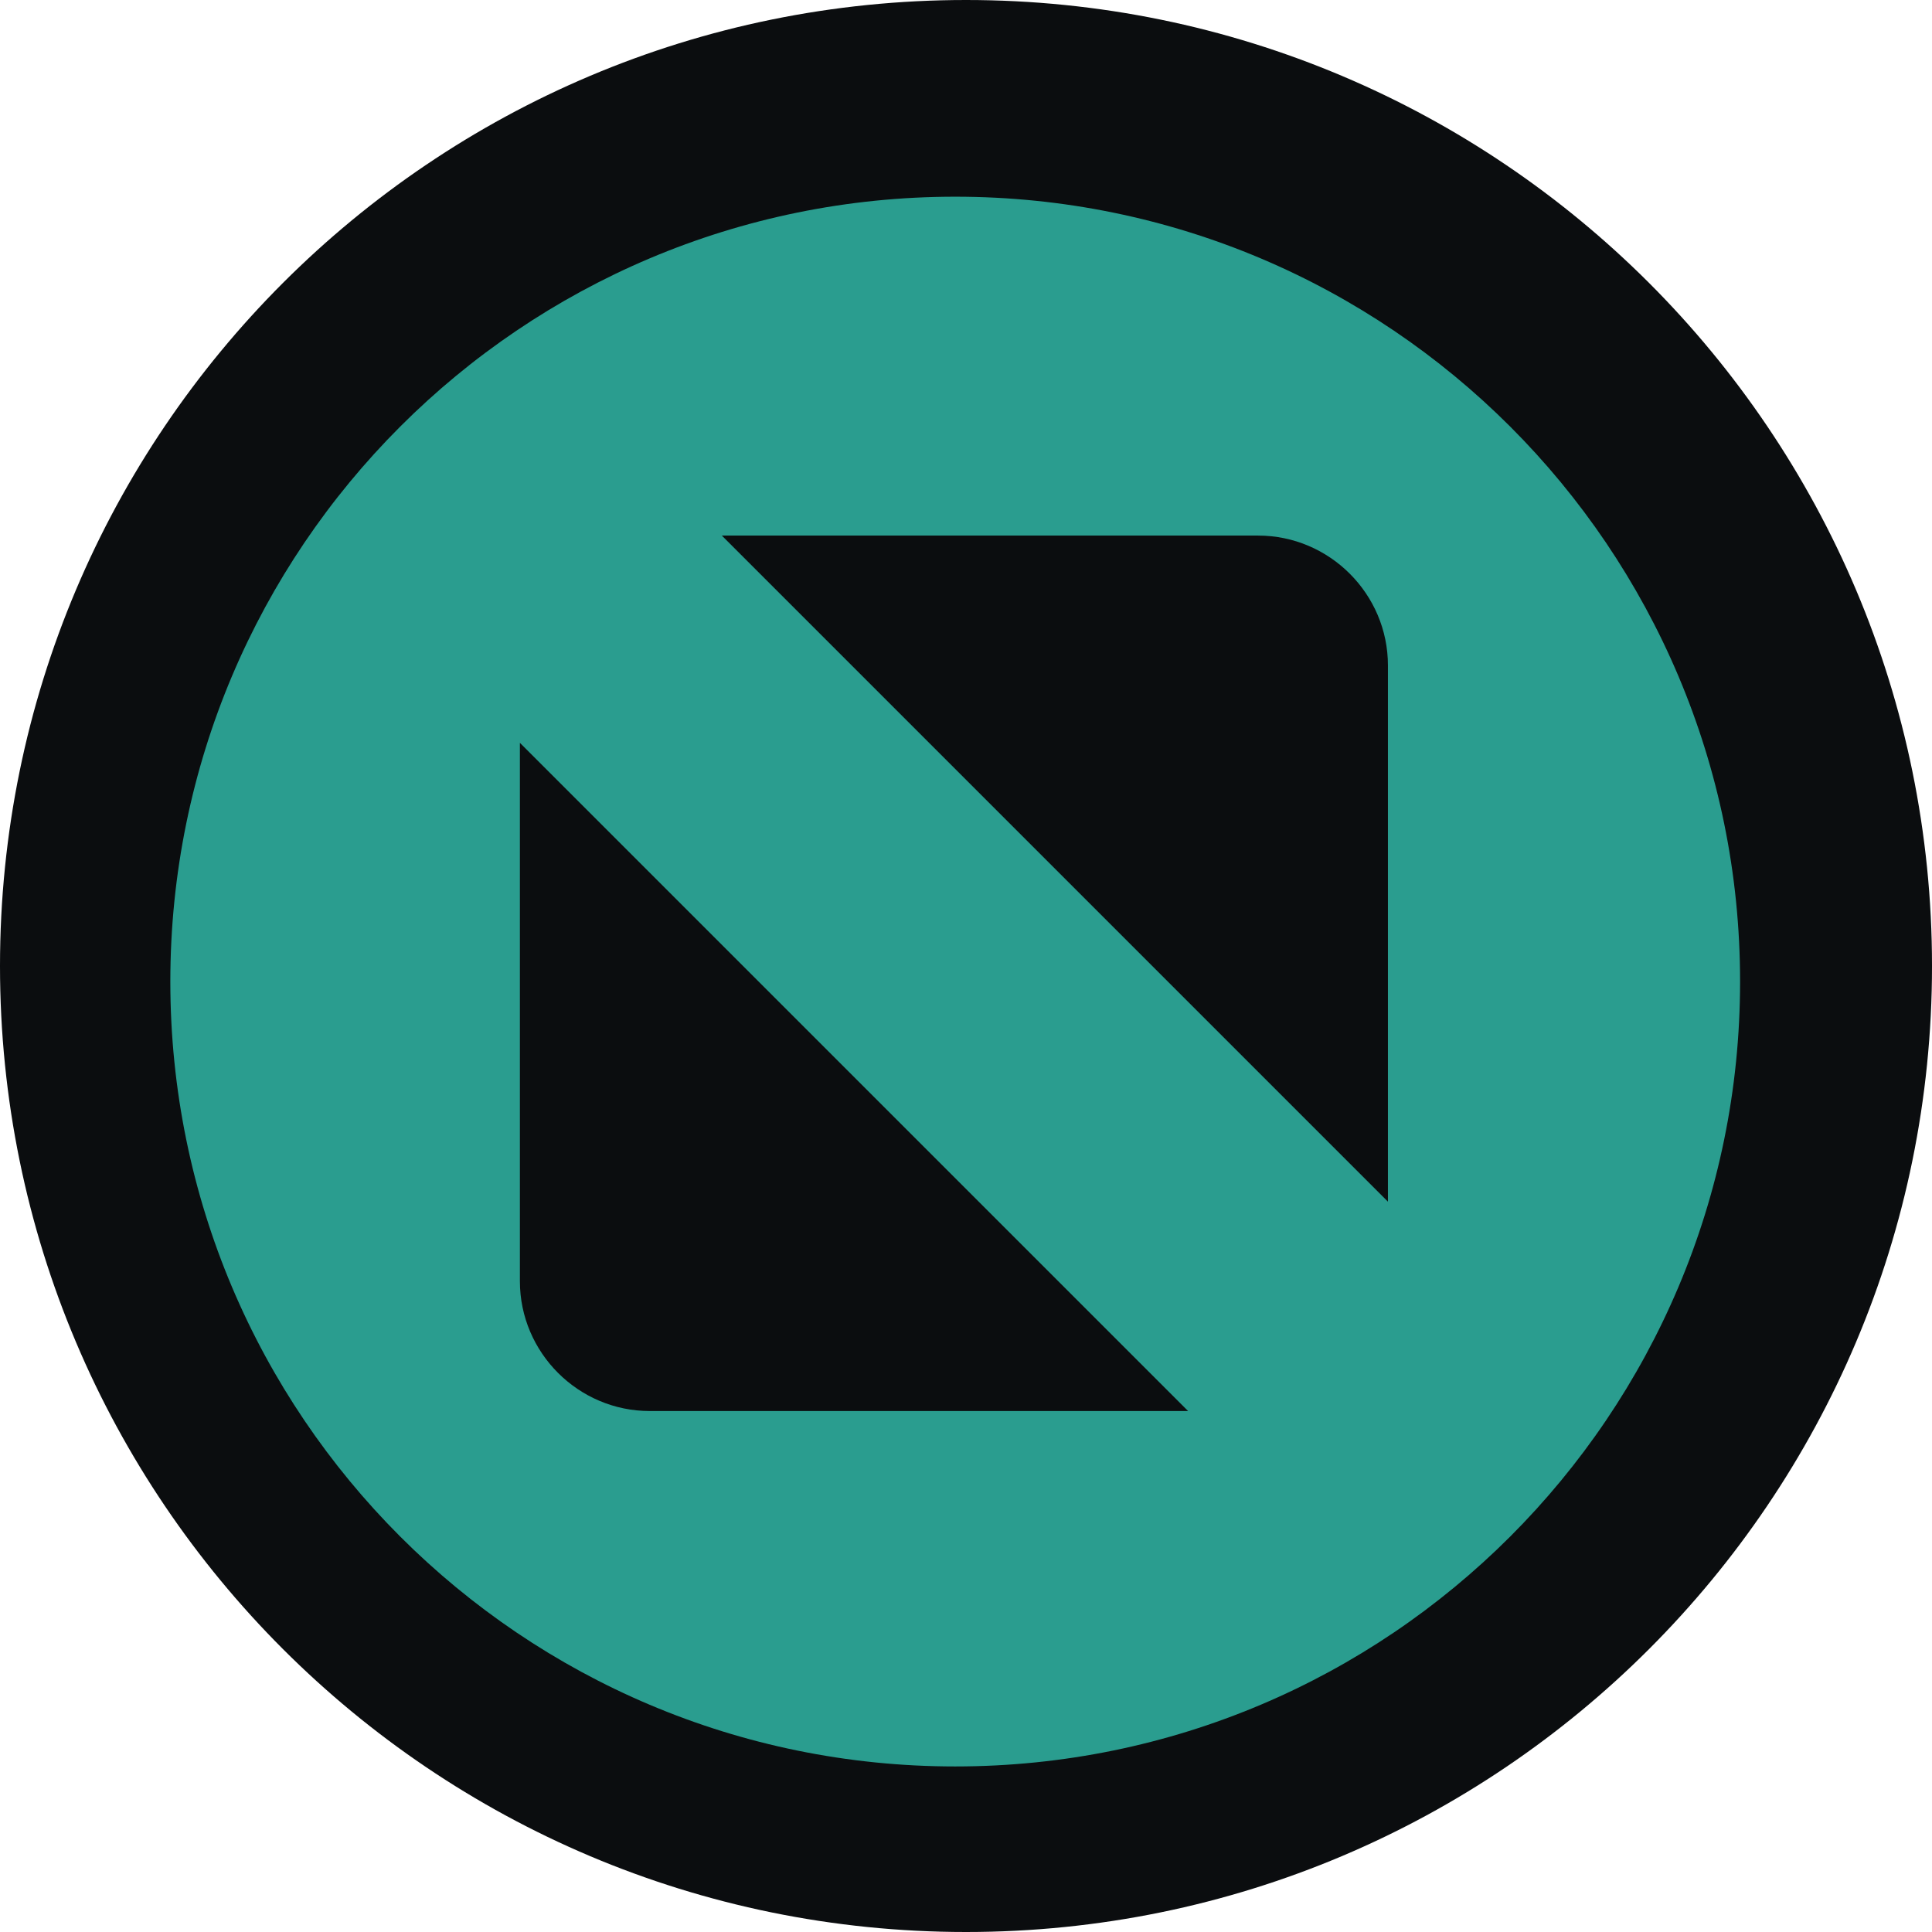
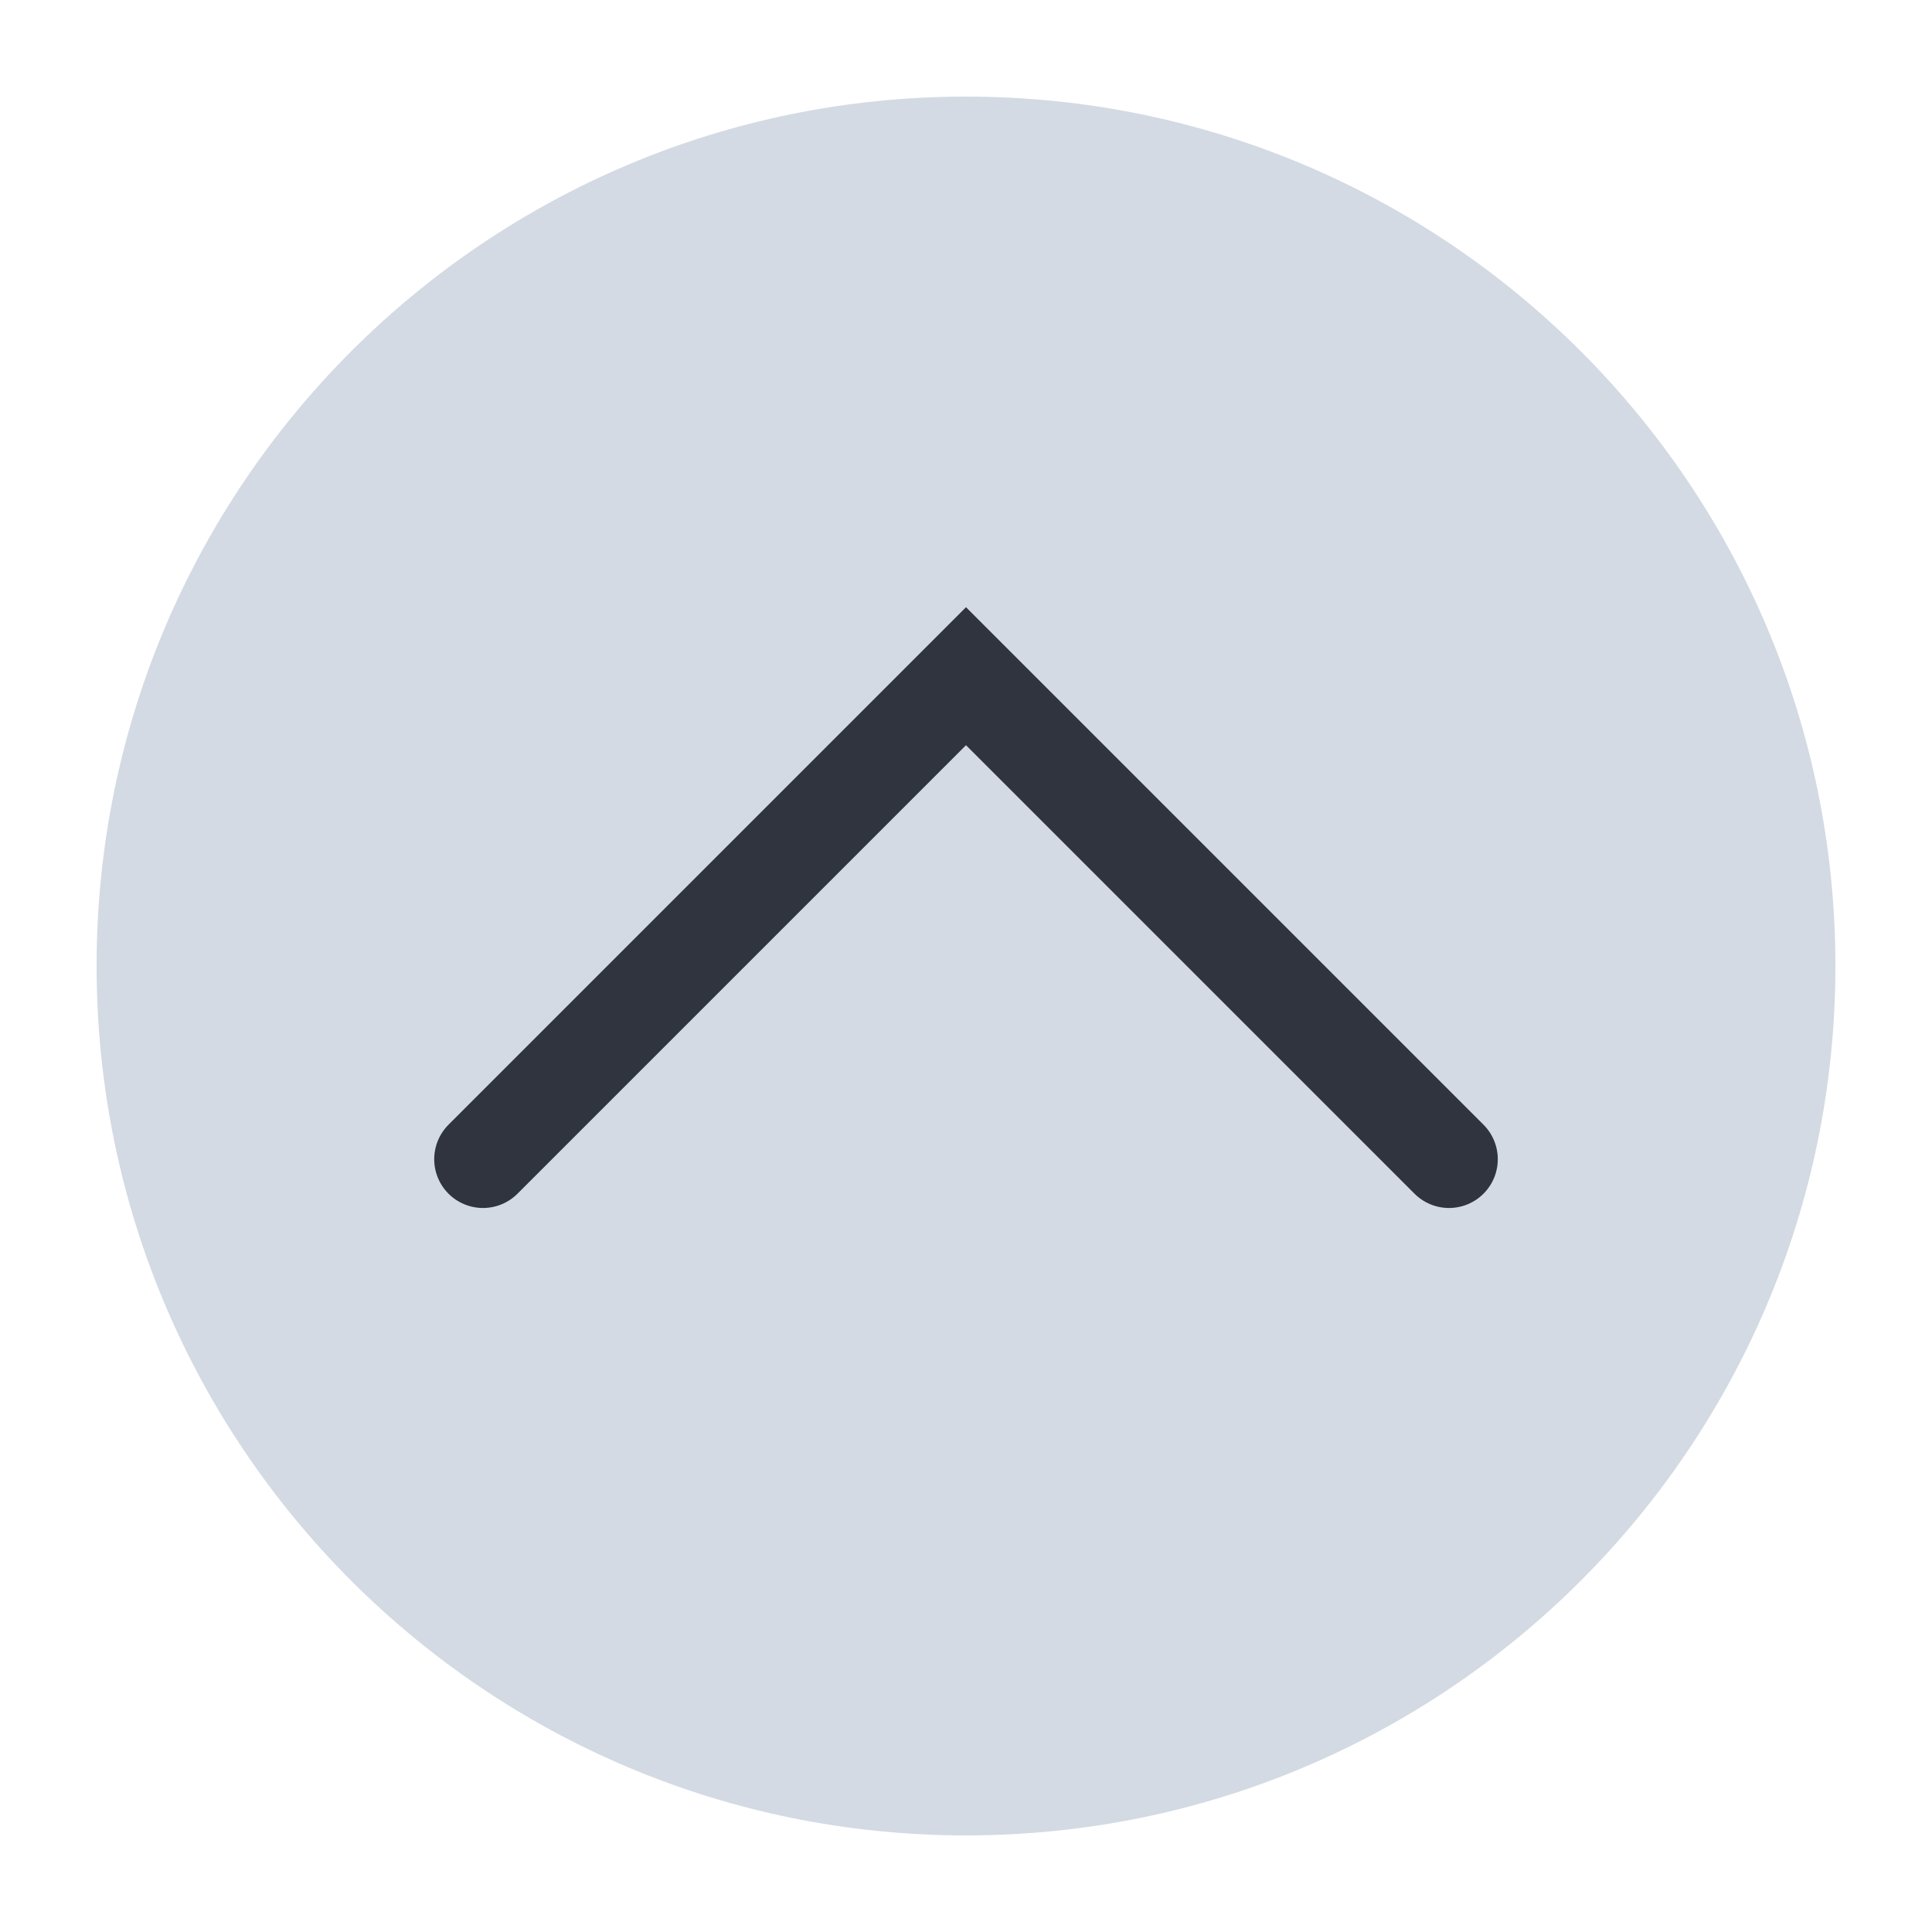
<svg xmlns="http://www.w3.org/2000/svg" viewBox="0 0 50 50" version="1.2" baseProfile="tiny">
  <defs>
</defs>
  <g fill="none" stroke="black" stroke-width="1" fill-rule="evenodd" stroke-linecap="square" stroke-linejoin="bevel">
-     <g fill="#0b0d0f" fill-opacity="1" stroke="none" transform="matrix(0.0548323,0,0,-0.0548323,-8.04361,49.8508)" font-family="Noto Sans" font-size="10" font-weight="400" font-style="normal">
-       <path vector-effect="none" fill-rule="evenodd" d="M602.635,-2.721 C854.437,-2.721 1058.57,201.409 1058.57,453.214 C1058.57,705.021 854.437,909.15 602.635,909.15 C350.825,909.15 146.695,705.021 146.695,453.214 C146.695,201.409 350.825,-2.721 602.635,-2.721 " />
+     <g fill="#d3dae3" fill-opacity="1" stroke="none" transform="matrix(2.5,0,0,2.5,2.5,2.5)" font-family="Noto Sans" font-size="10" font-weight="400" font-style="normal">
+       <circle cx="9" cy="9" r="9" />
    </g>
-     <g fill="#2a9d8f" fill-opacity="1" stroke="none" transform="matrix(0.0548323,0,0,-0.0548323,-8.04361,49.8508)" font-family="Noto Sans" font-size="10" font-weight="400" font-style="normal">
-       <path vector-effect="none" fill-rule="evenodd" d="M597.538,75.416 C802.13,75.416 967.984,241.274 967.984,445.865 C967.984,650.458 802.129,816.312 597.538,816.312 C392.943,816.312 227.088,650.458 227.088,445.865 C227.088,241.274 392.943,75.416 597.538,75.416 " />
-     </g>
-     <g fill="#0b0d0f" fill-opacity="1" stroke="none" transform="matrix(0.0548323,0,0,-0.0548323,-8.04361,49.8508)" font-family="Noto Sans" font-size="10" font-weight="400" font-style="normal">
-       <path vector-effect="none" fill-rule="evenodd" d="M487.391,656.368 L740.496,656.368 C774.198,656.368 801.775,628.791 801.775,595.086 L801.775,341.983 L487.391,656.368 M707.46,243.166 L453.357,243.166 C419.651,243.166 392.077,270.74 392.077,304.445 L392.077,558.549 L707.46,243.166" />
+     <g fill="none" stroke="#2f343f" stroke-opacity="1" stroke-width="1.01" stroke-linecap="round" stroke-linejoin="miter" stroke-miterlimit="2" transform="matrix(2.5,0,0,2.5,2.5,2.5)" font-family="Noto Sans" font-size="10" font-weight="400" font-style="normal">
+       <polyline fill="none" vector-effect="none" points="4,11 9,6 14,11 " />
    </g>
    <g fill="none" stroke="#000000" stroke-opacity="1" stroke-width="1" stroke-linecap="square" stroke-linejoin="bevel" transform="matrix(1,0,0,1,0,0)" font-family="Noto Sans" font-size="10" font-weight="400" font-style="normal">
</g>
  </g>
</svg>
